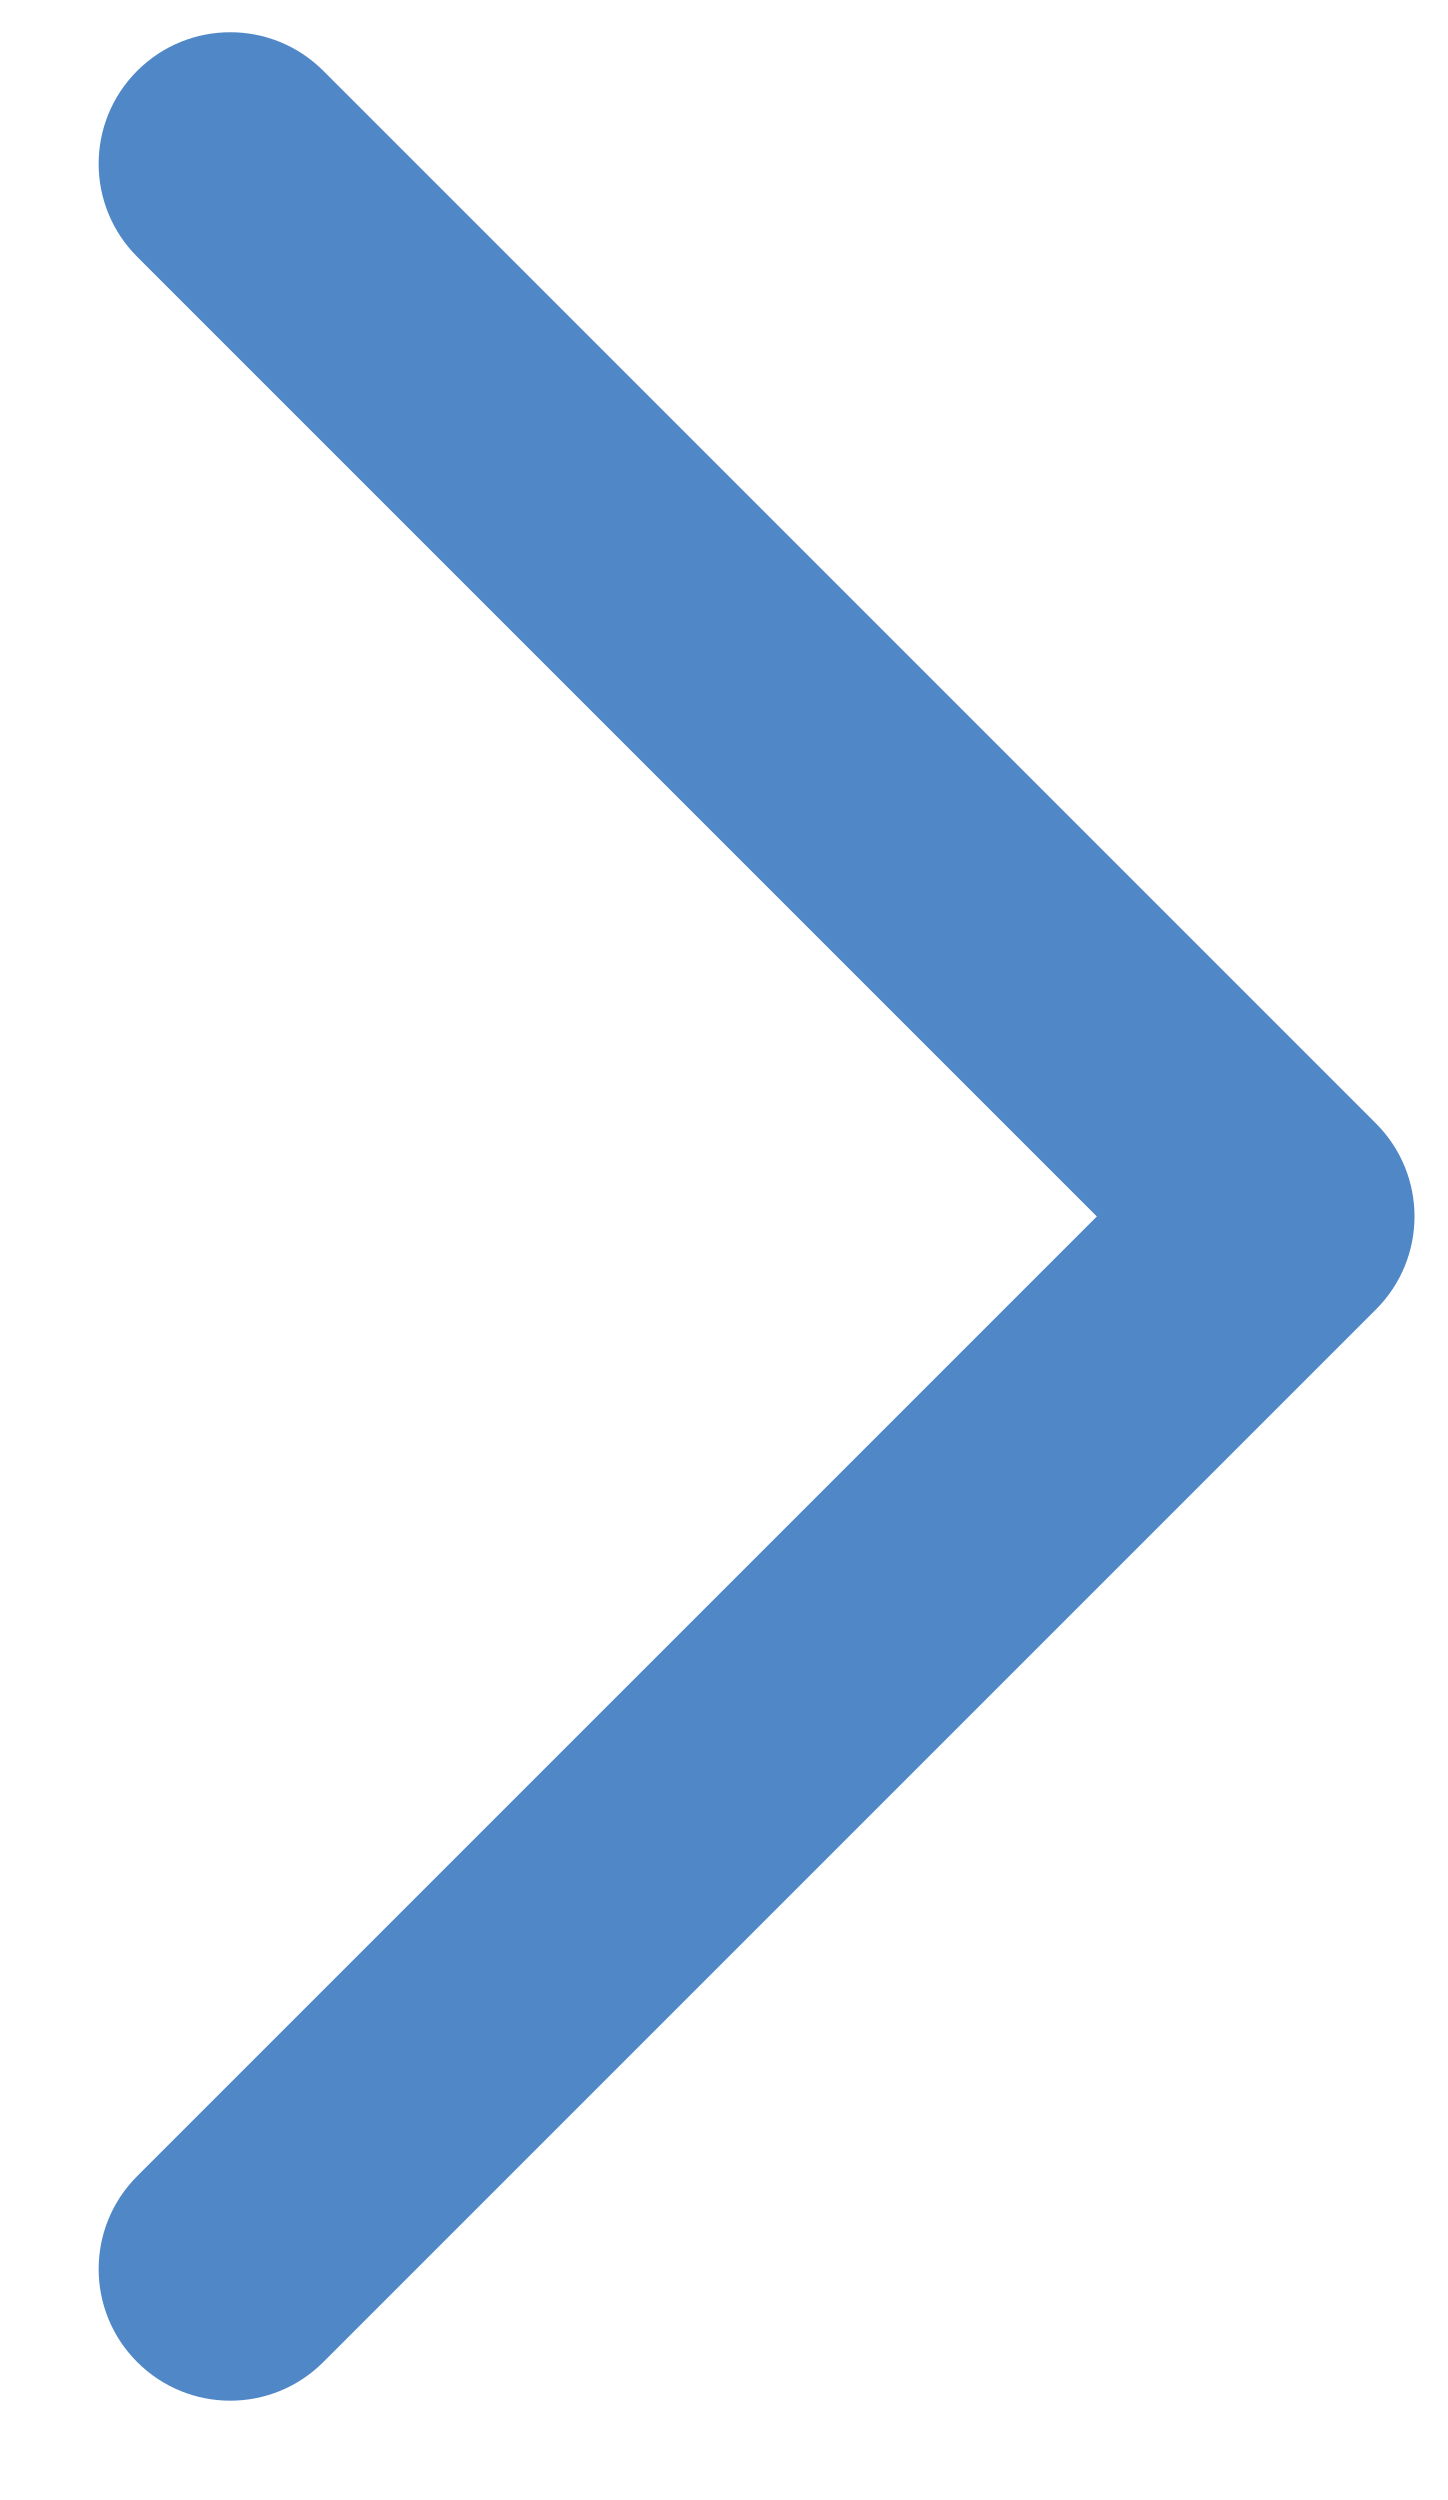
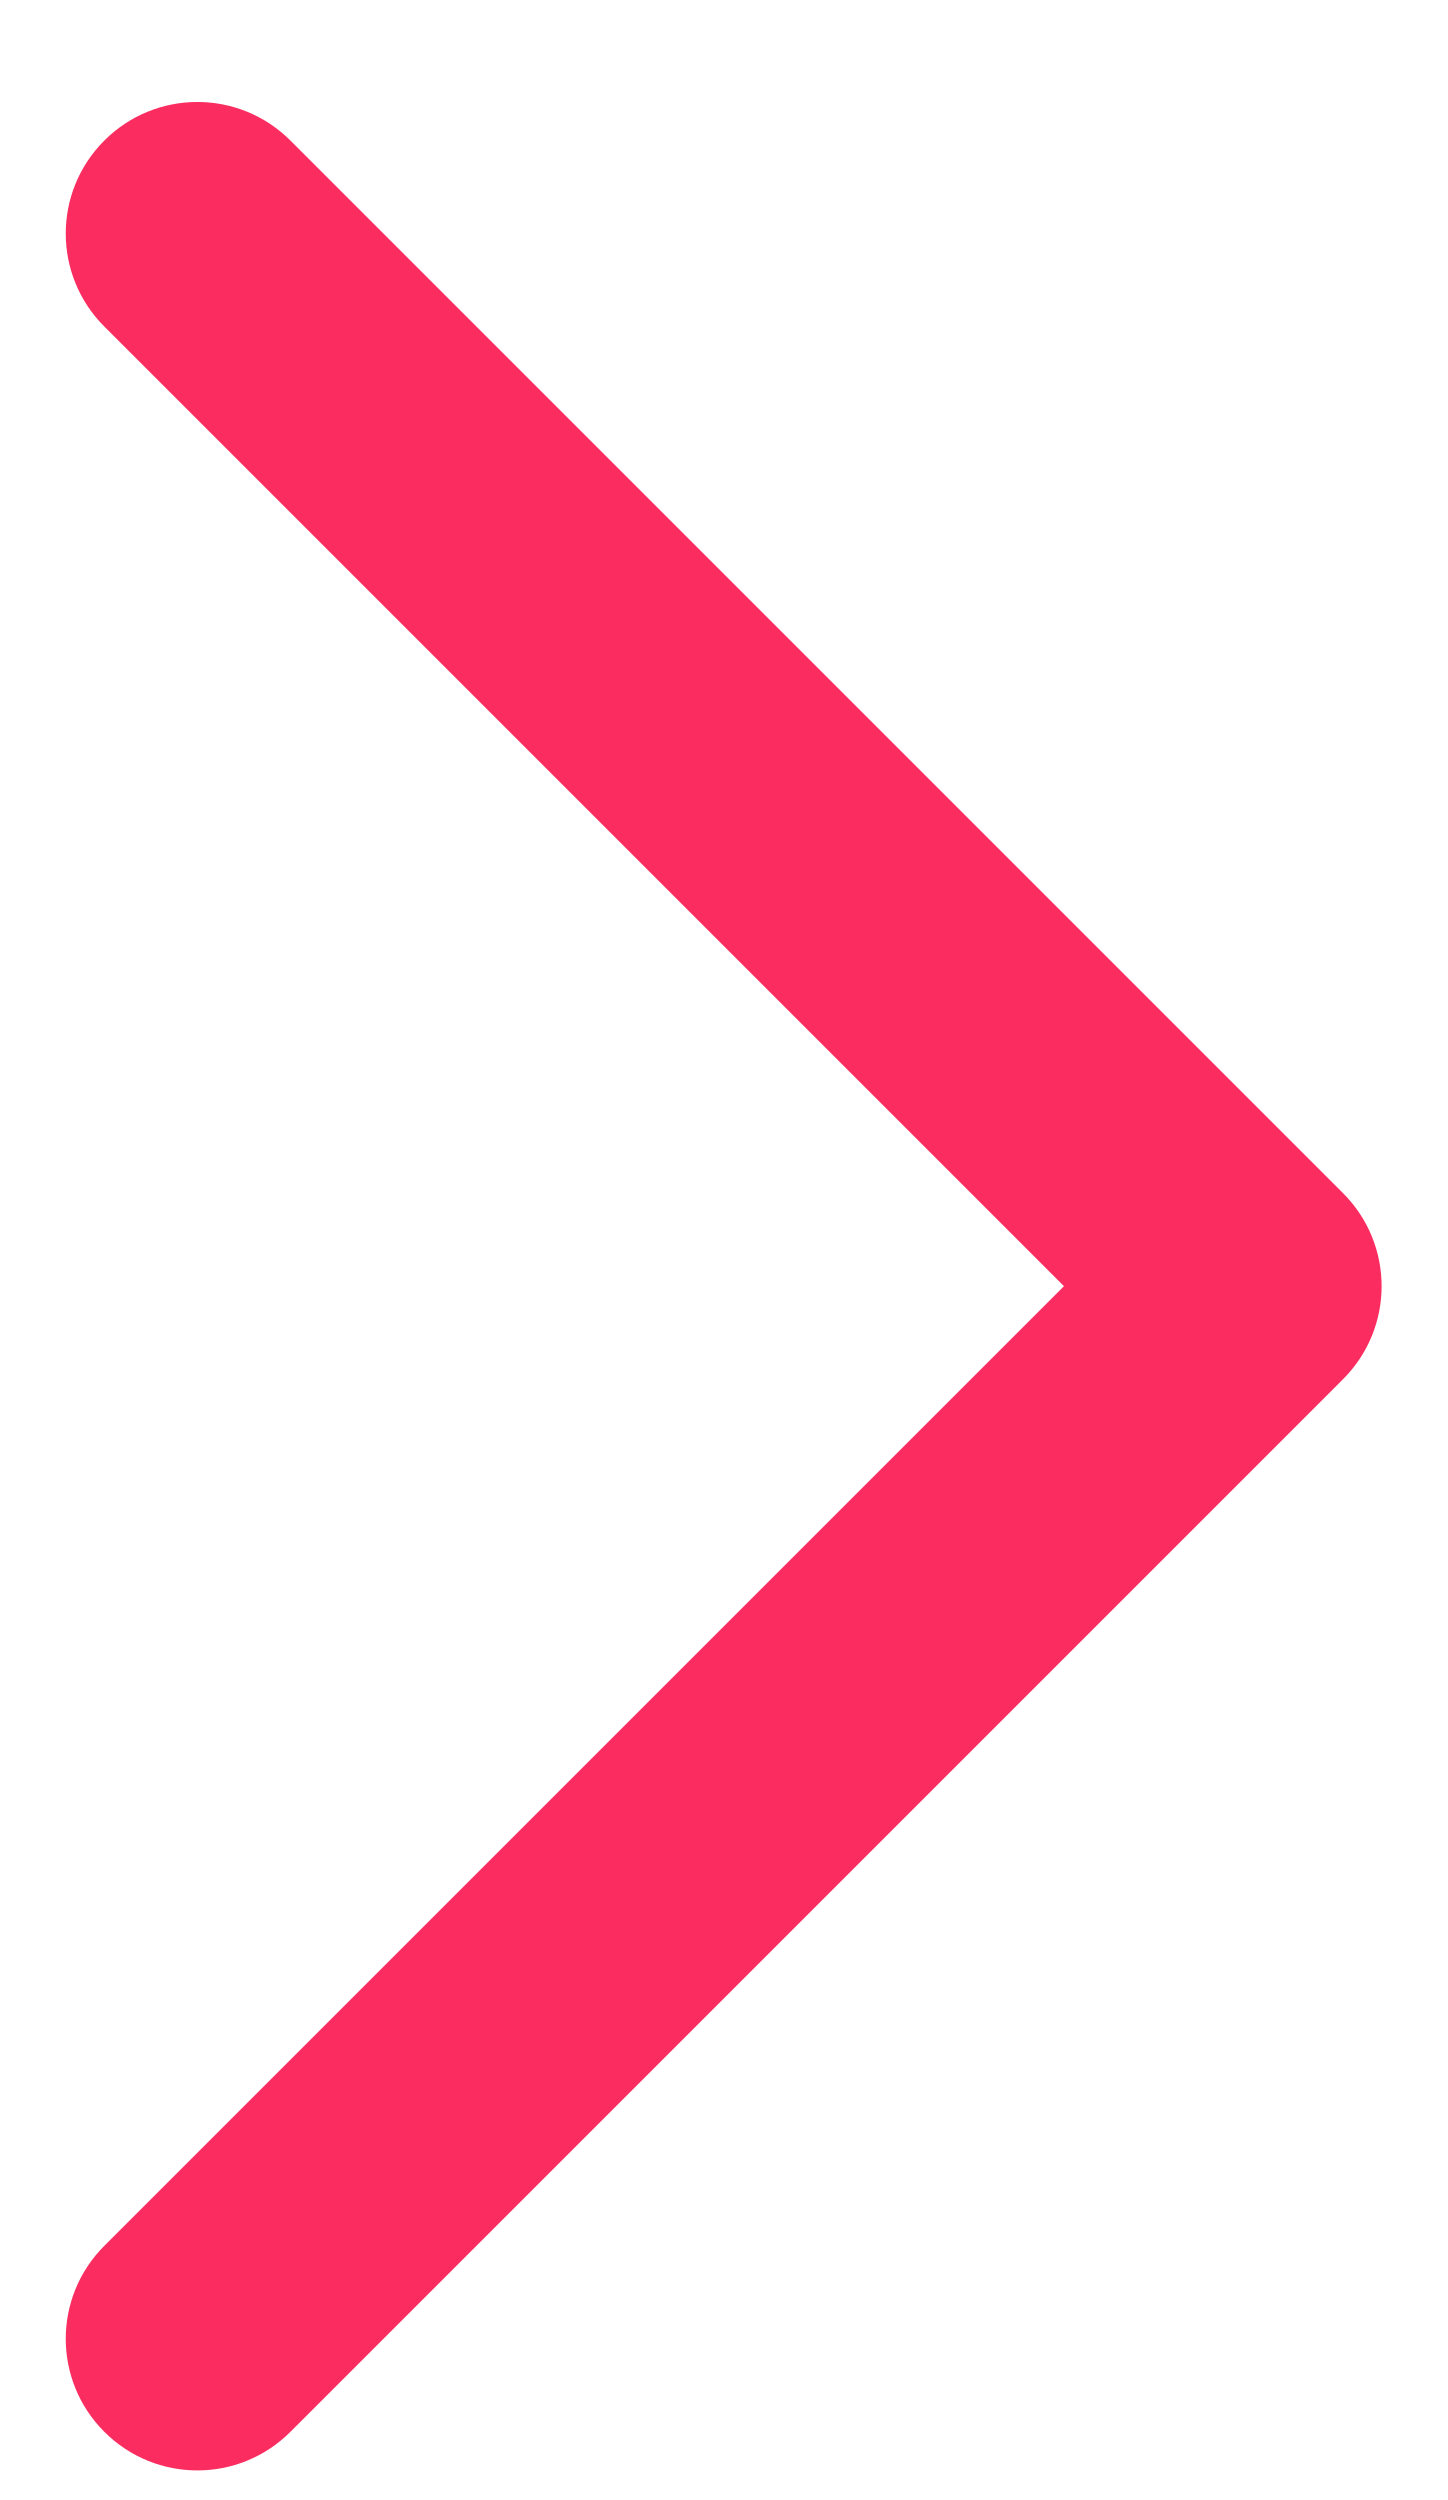
<svg xmlns="http://www.w3.org/2000/svg" width="11" height="19" viewBox="0 0 11 19" fill="none">
-   <path fill-rule="evenodd" clip-rule="evenodd" d="M1.75 0.245C2.006 0.245 2.262 0.343 2.457 0.538L10.457 8.538C10.848 8.929 10.848 9.561 10.457 9.952L2.457 17.952C2.066 18.343 1.434 18.343 1.043 17.952C0.652 17.561 0.652 16.929 1.043 16.538L8.336 9.245L1.043 1.952C0.652 1.561 0.652 0.929 1.043 0.538C1.238 0.343 1.494 0.245 1.75 0.245Z" fill="#5087C7" />
+   <path fill-rule="evenodd" clip-rule="evenodd" d="M1.5 0.775C1.756 0.775 2.012 0.873 2.207 1.068L10.207 9.068C10.598 9.459 10.598 10.091 10.207 10.482L2.207 18.482C1.816 18.873 1.184 18.873 0.793 18.482C0.402 18.091 0.402 17.459 0.793 17.068L8.086 9.775L0.793 2.482C0.402 2.091 0.402 1.459 0.793 1.068C0.988 0.873 1.244 0.775 1.5 0.775Z" fill="#FB2D60" />
</svg>
